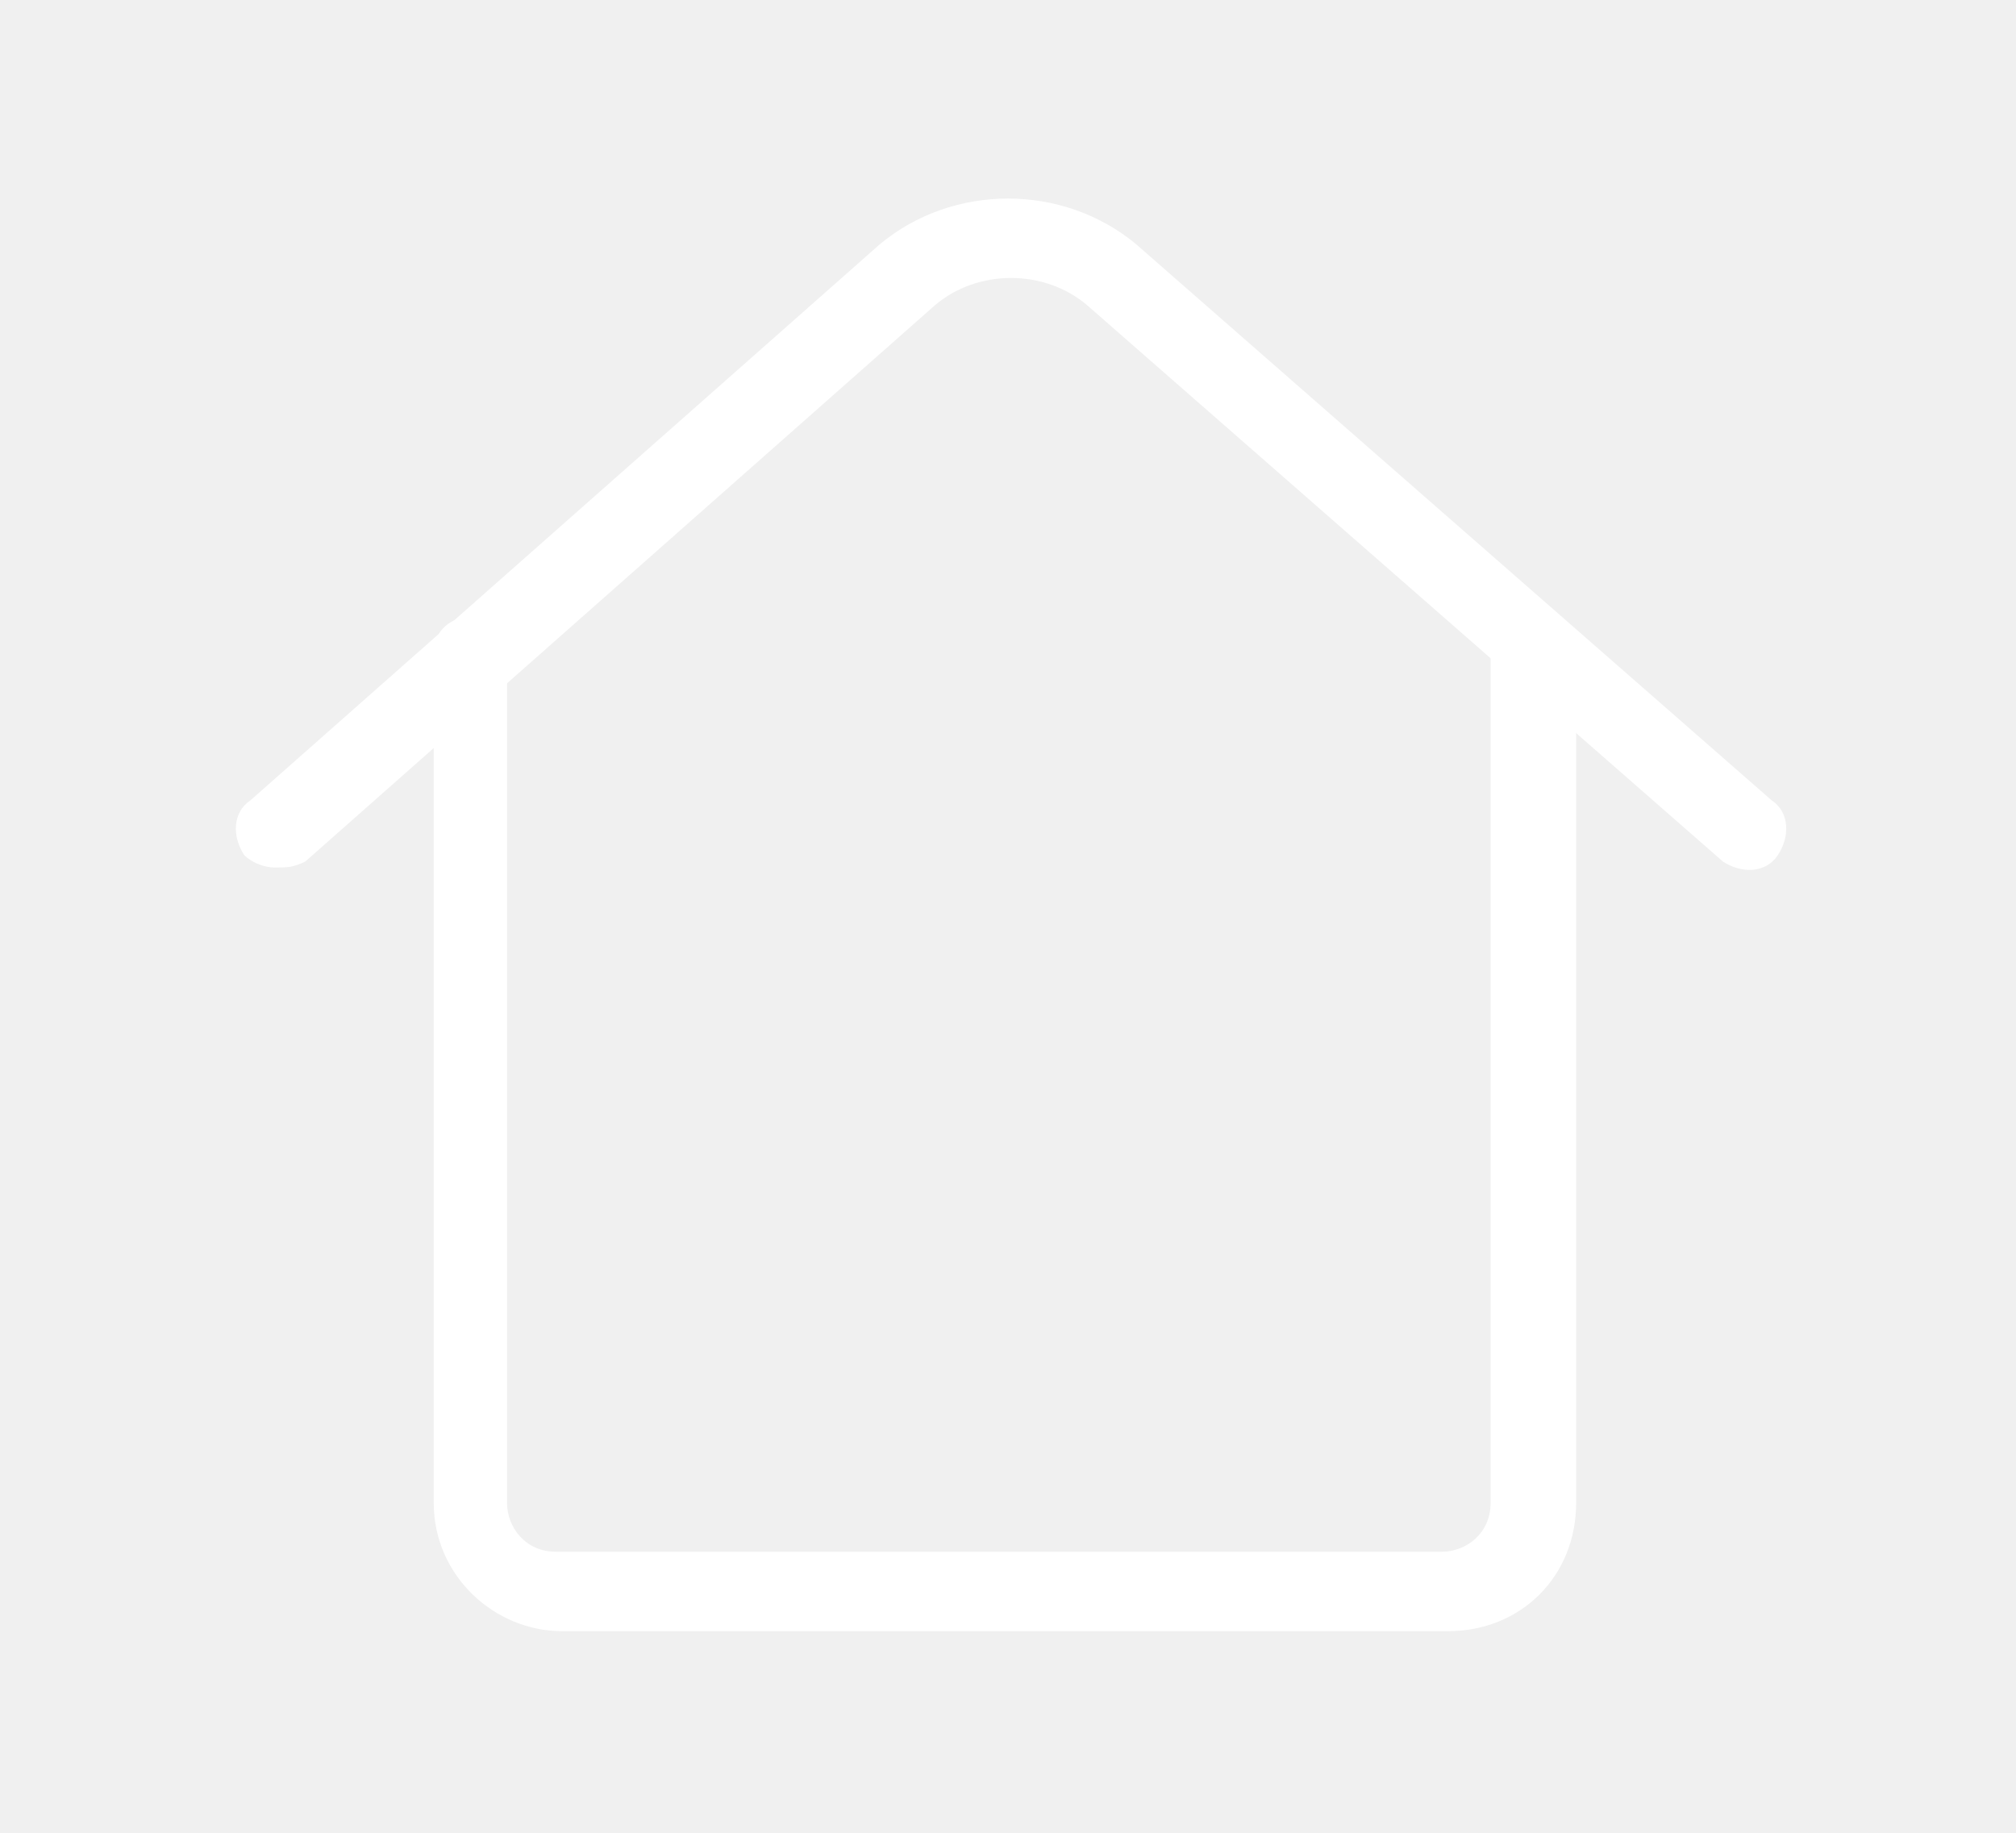
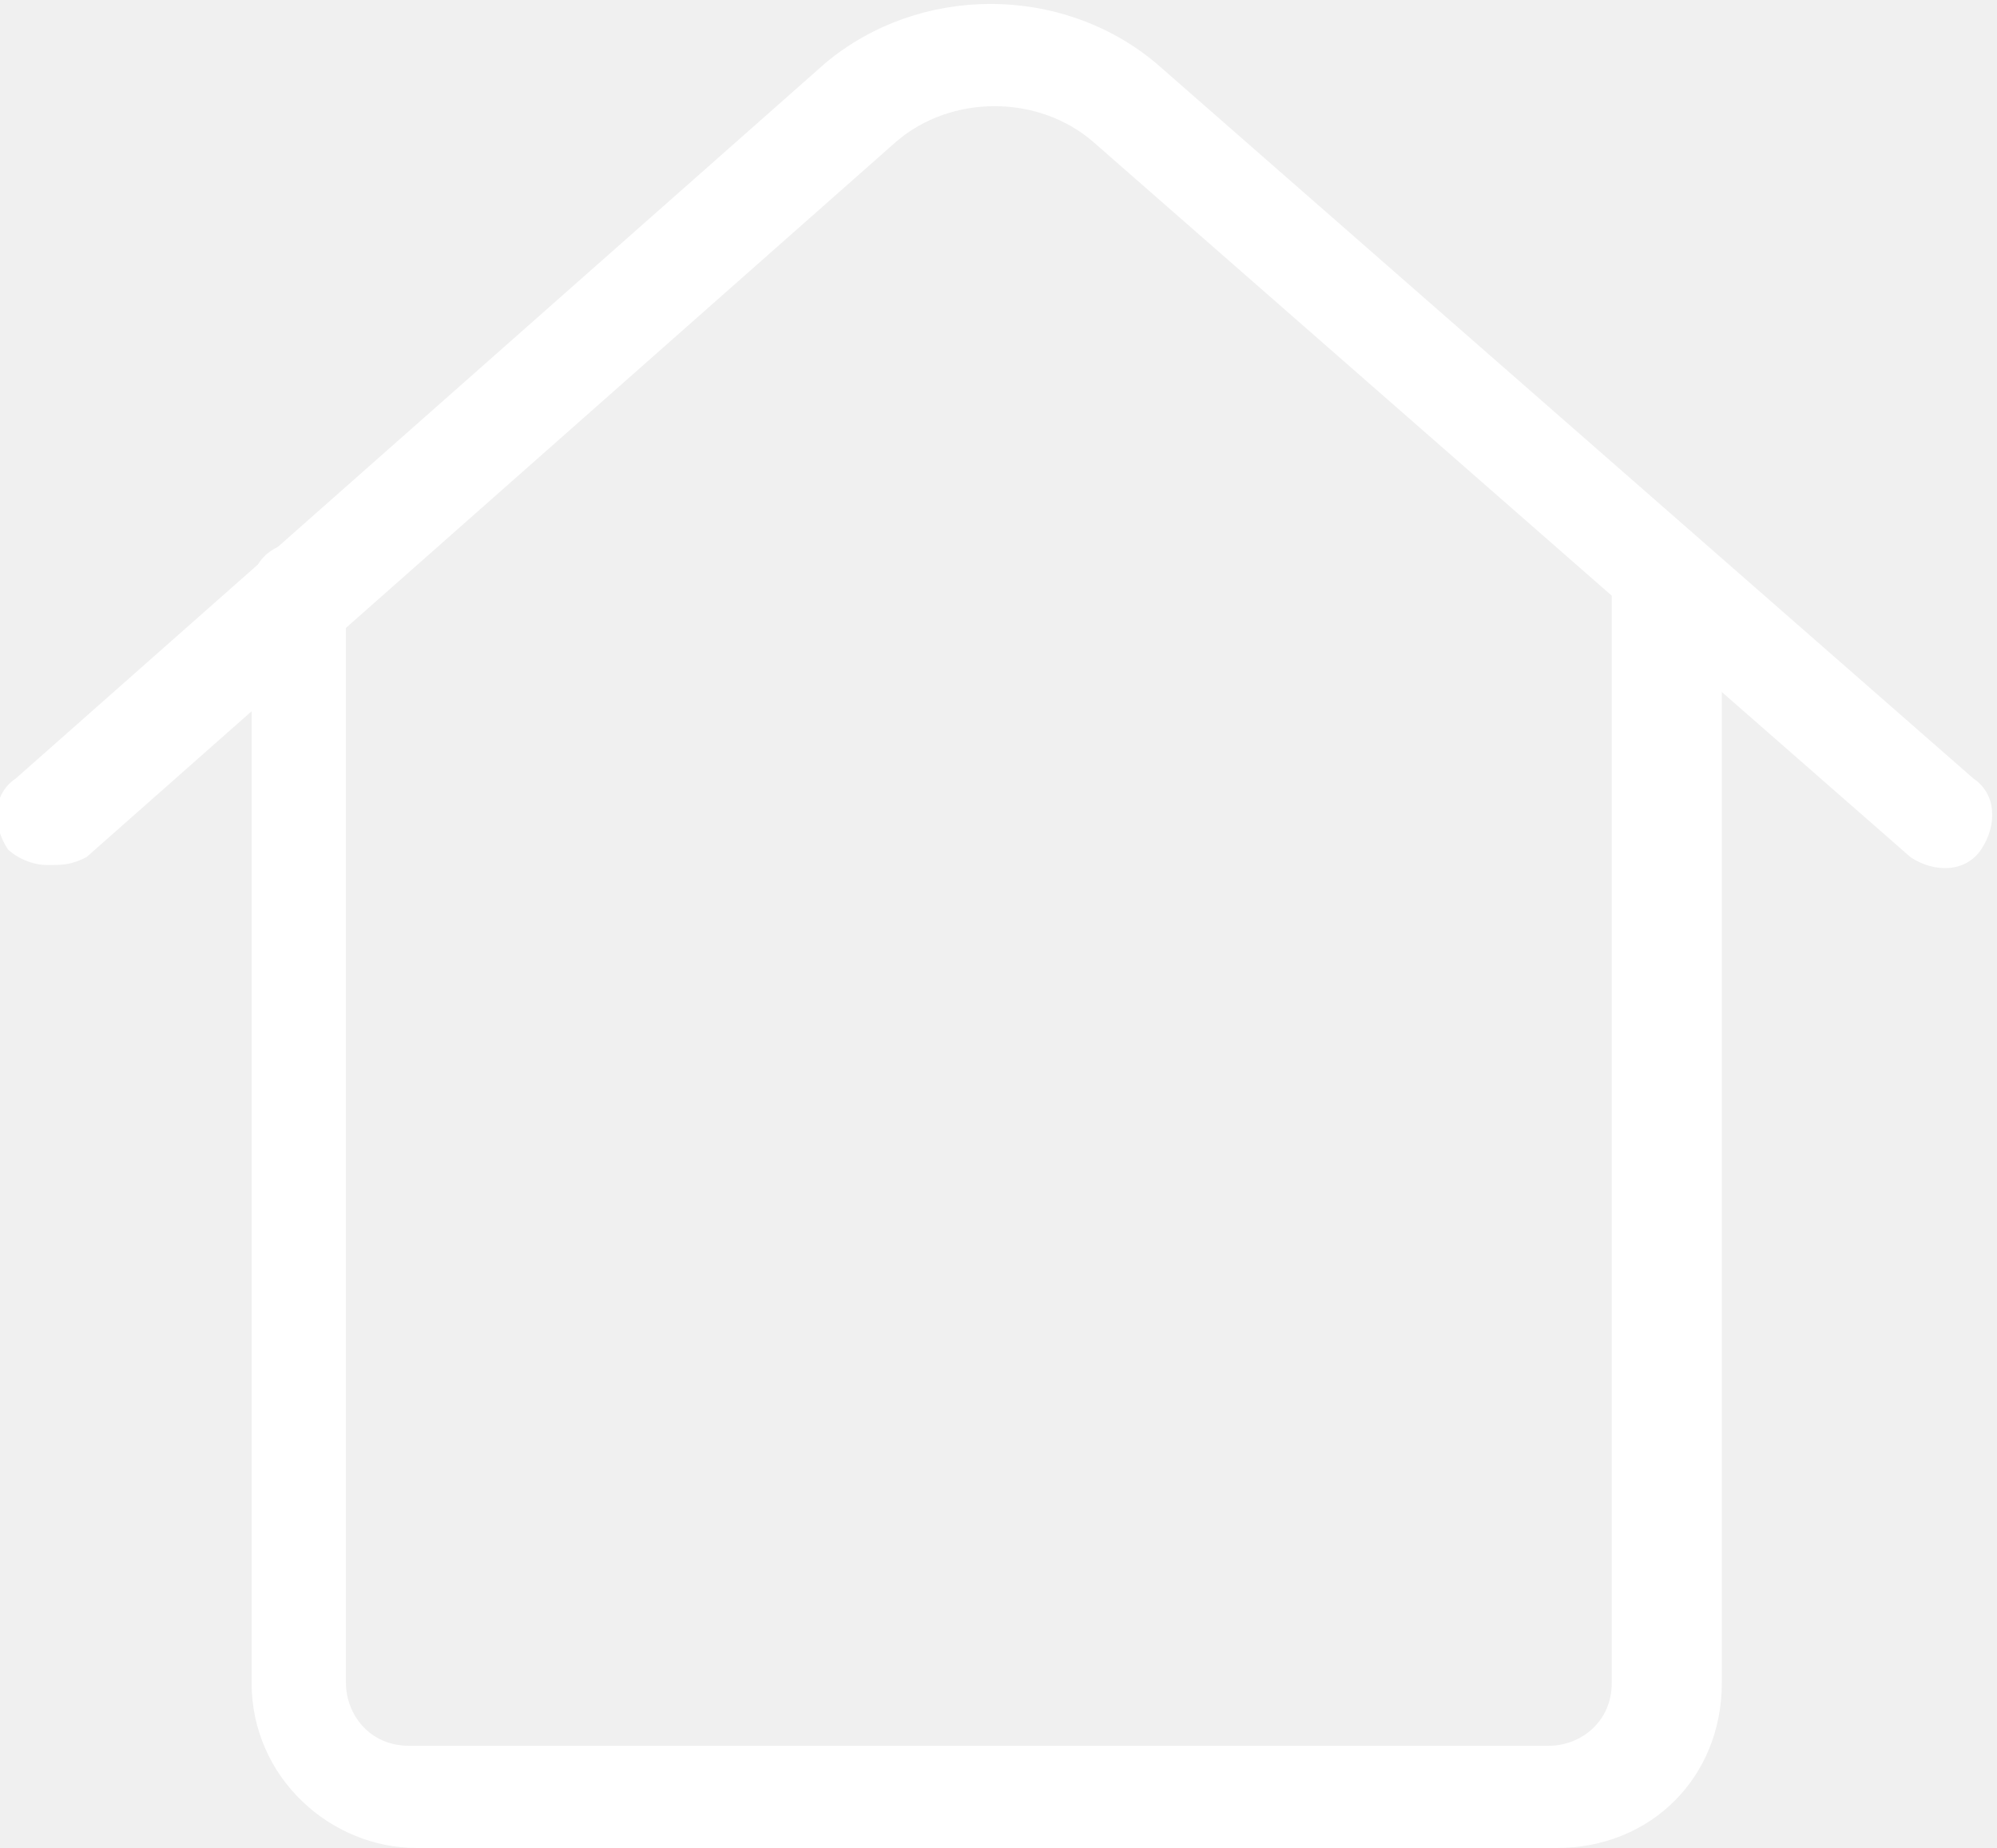
- <svg xmlns="http://www.w3.org/2000/svg" version="1.1" id="Layer_1" x="0px" y="0px" viewBox="-1663 936 33 30" style="enable-background:new -1663 936 33 30;" xml:space="preserve">
+ <svg xmlns="http://www.w3.org/2000/svg" version="1.1" id="Layer_1" x="0px" y="0px" viewBox="-3322.1 1875.2 25.4 23.5" style="enable-background:new -3322.1 1875.2 25.4 23.5;" xml:space="preserve">
  <style type="text/css">
	.st0{fill:#FFFFFF;}
</style>
  <g>
-     <path class="st0" d="M-1639.3,962.7h-14.5c-1.1,0-2.1-0.9-2.1-2.1v-13.9c0-0.4,0.3-0.6,0.6-0.6s0.6,0.3,0.6,0.6v13.9   c0,0.4,0.3,0.8,0.8,0.8h14.5c0.4,0,0.8-0.3,0.8-0.8v-13.9c0-0.4,0.3-0.6,0.7-0.6s0.7,0.3,0.7,0.6v13.9   C-1637.2,961.8-1638.1,962.7-1639.3,962.7z" />
-     <path class="st0" d="M-1658.5,950.2c-0.2,0-0.4-0.1-0.5-0.2c-0.2-0.3-0.2-0.7,0.1-0.9l10.3-9.1c1.2-1,3-1,4.2,0l10.4,9.1   c0.3,0.2,0.3,0.6,0.1,0.9c-0.2,0.3-0.6,0.3-0.9,0.1l-10.4-9.1c-0.7-0.6-1.8-0.6-2.5,0l-10.3,9.1   C-1658.2,950.2-1658.3,950.2-1658.5,950.2z" />
+     <path class="st0" d="M-3302.3,1898.7h-14.5c-1.1,0-2.1-0.9-2.1-2.1v-13.9c0-0.4,0.3-0.6,0.6-0.6c0.3,0,0.6,0.3,0.6,0.6v13.9   c0,0.4,0.3,0.8,0.8,0.8h14.5c0.4,0,0.8-0.3,0.8-0.8v-13.9c0-0.4,0.3-0.6,0.7-0.6s0.7,0.3,0.7,0.6v13.9   C-3300.2,1897.8-3301.1,1898.7-3302.3,1898.7z" />
+     <path class="st0" d="M-3321.5,1886.2c-0.2,0-0.4-0.1-0.5-0.2c-0.2-0.3-0.2-0.7,0.1-0.9l10.3-9.1c1.2-1,3-1,4.2,0l10.4,9.1   c0.3,0.2,0.3,0.6,0.1,0.9c-0.2,0.3-0.6,0.3-0.9,0.1l-10.4-9.1c-0.7-0.6-1.8-0.6-2.5,0l-10.3,9.1   C-3321.2,1886.2-3321.3,1886.2-3321.5,1886.2z" />
  </g>
</svg>
